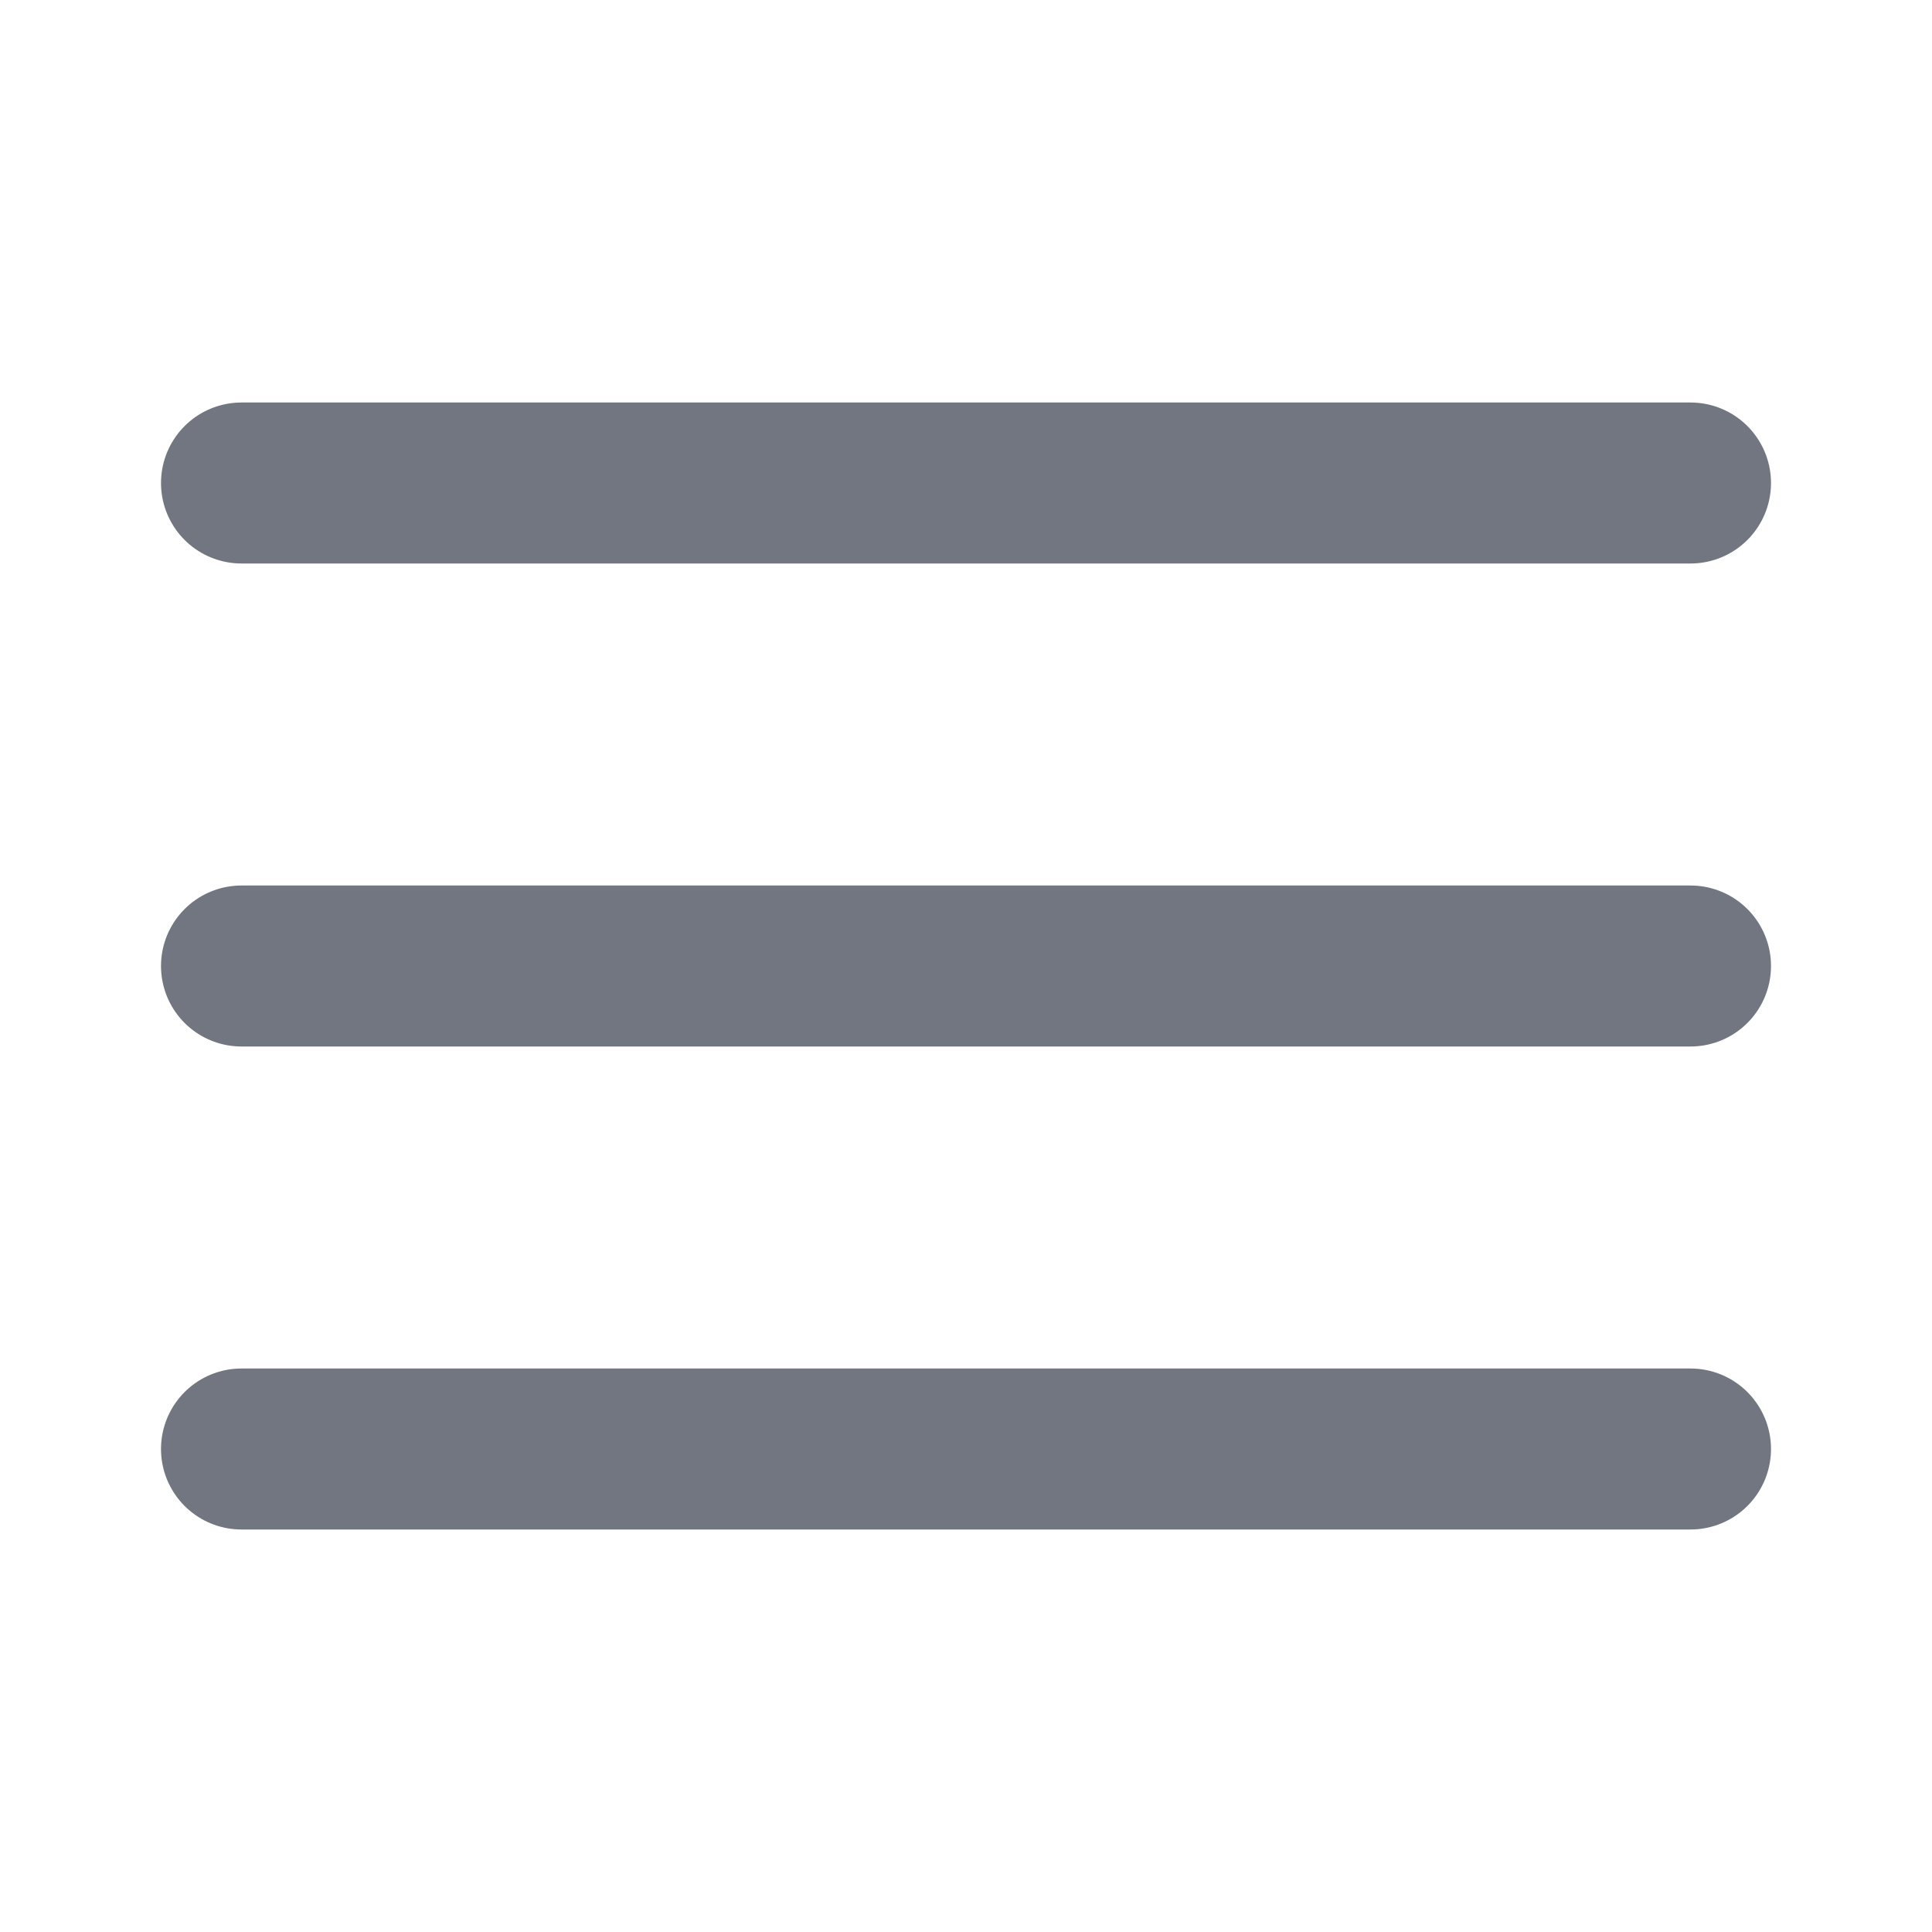
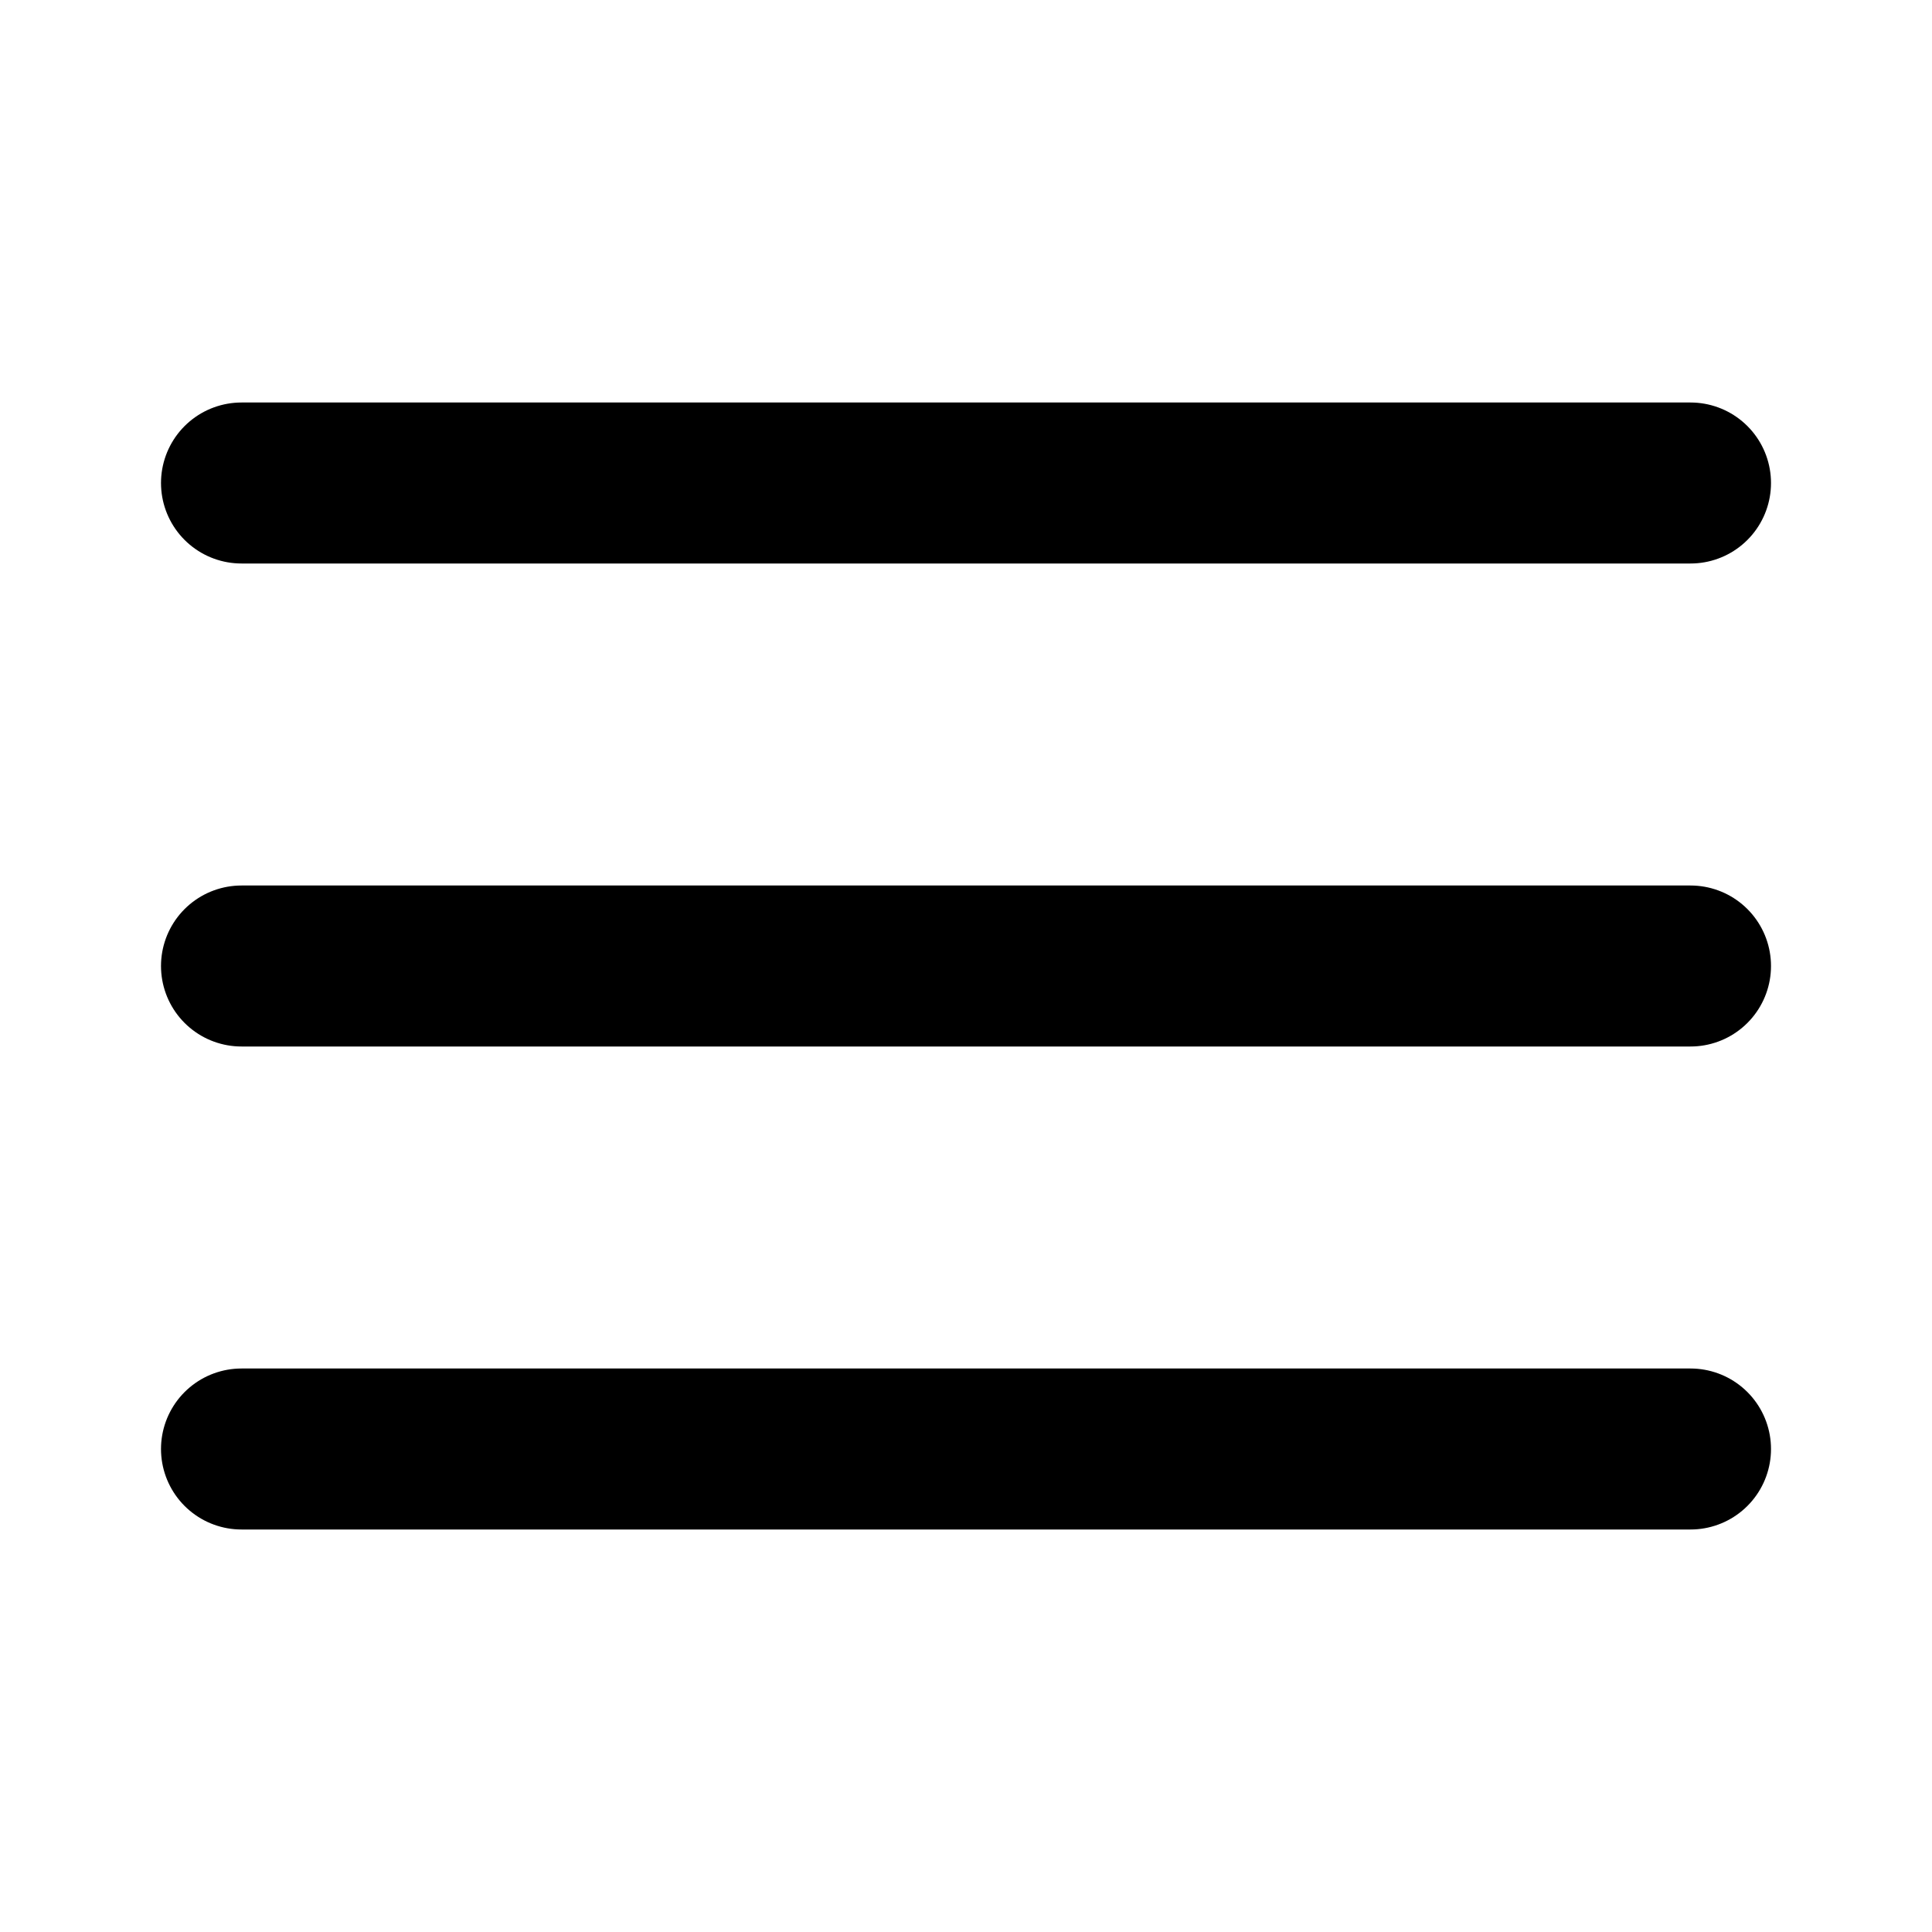
<svg xmlns="http://www.w3.org/2000/svg" width="24" height="24" viewBox="0 0 24 24" fill="none">
-   <path d="M3 12H21M3 6H21M3 18H21" stroke="#717680" stroke-width="2" stroke-linecap="round" stroke-linejoin="round" />
+   <path d="M3 12H21M3 6H21M3 18H21" stroke="currentColor" stroke-width="2" stroke-linecap="round" stroke-linejoin="round" />
</svg>
